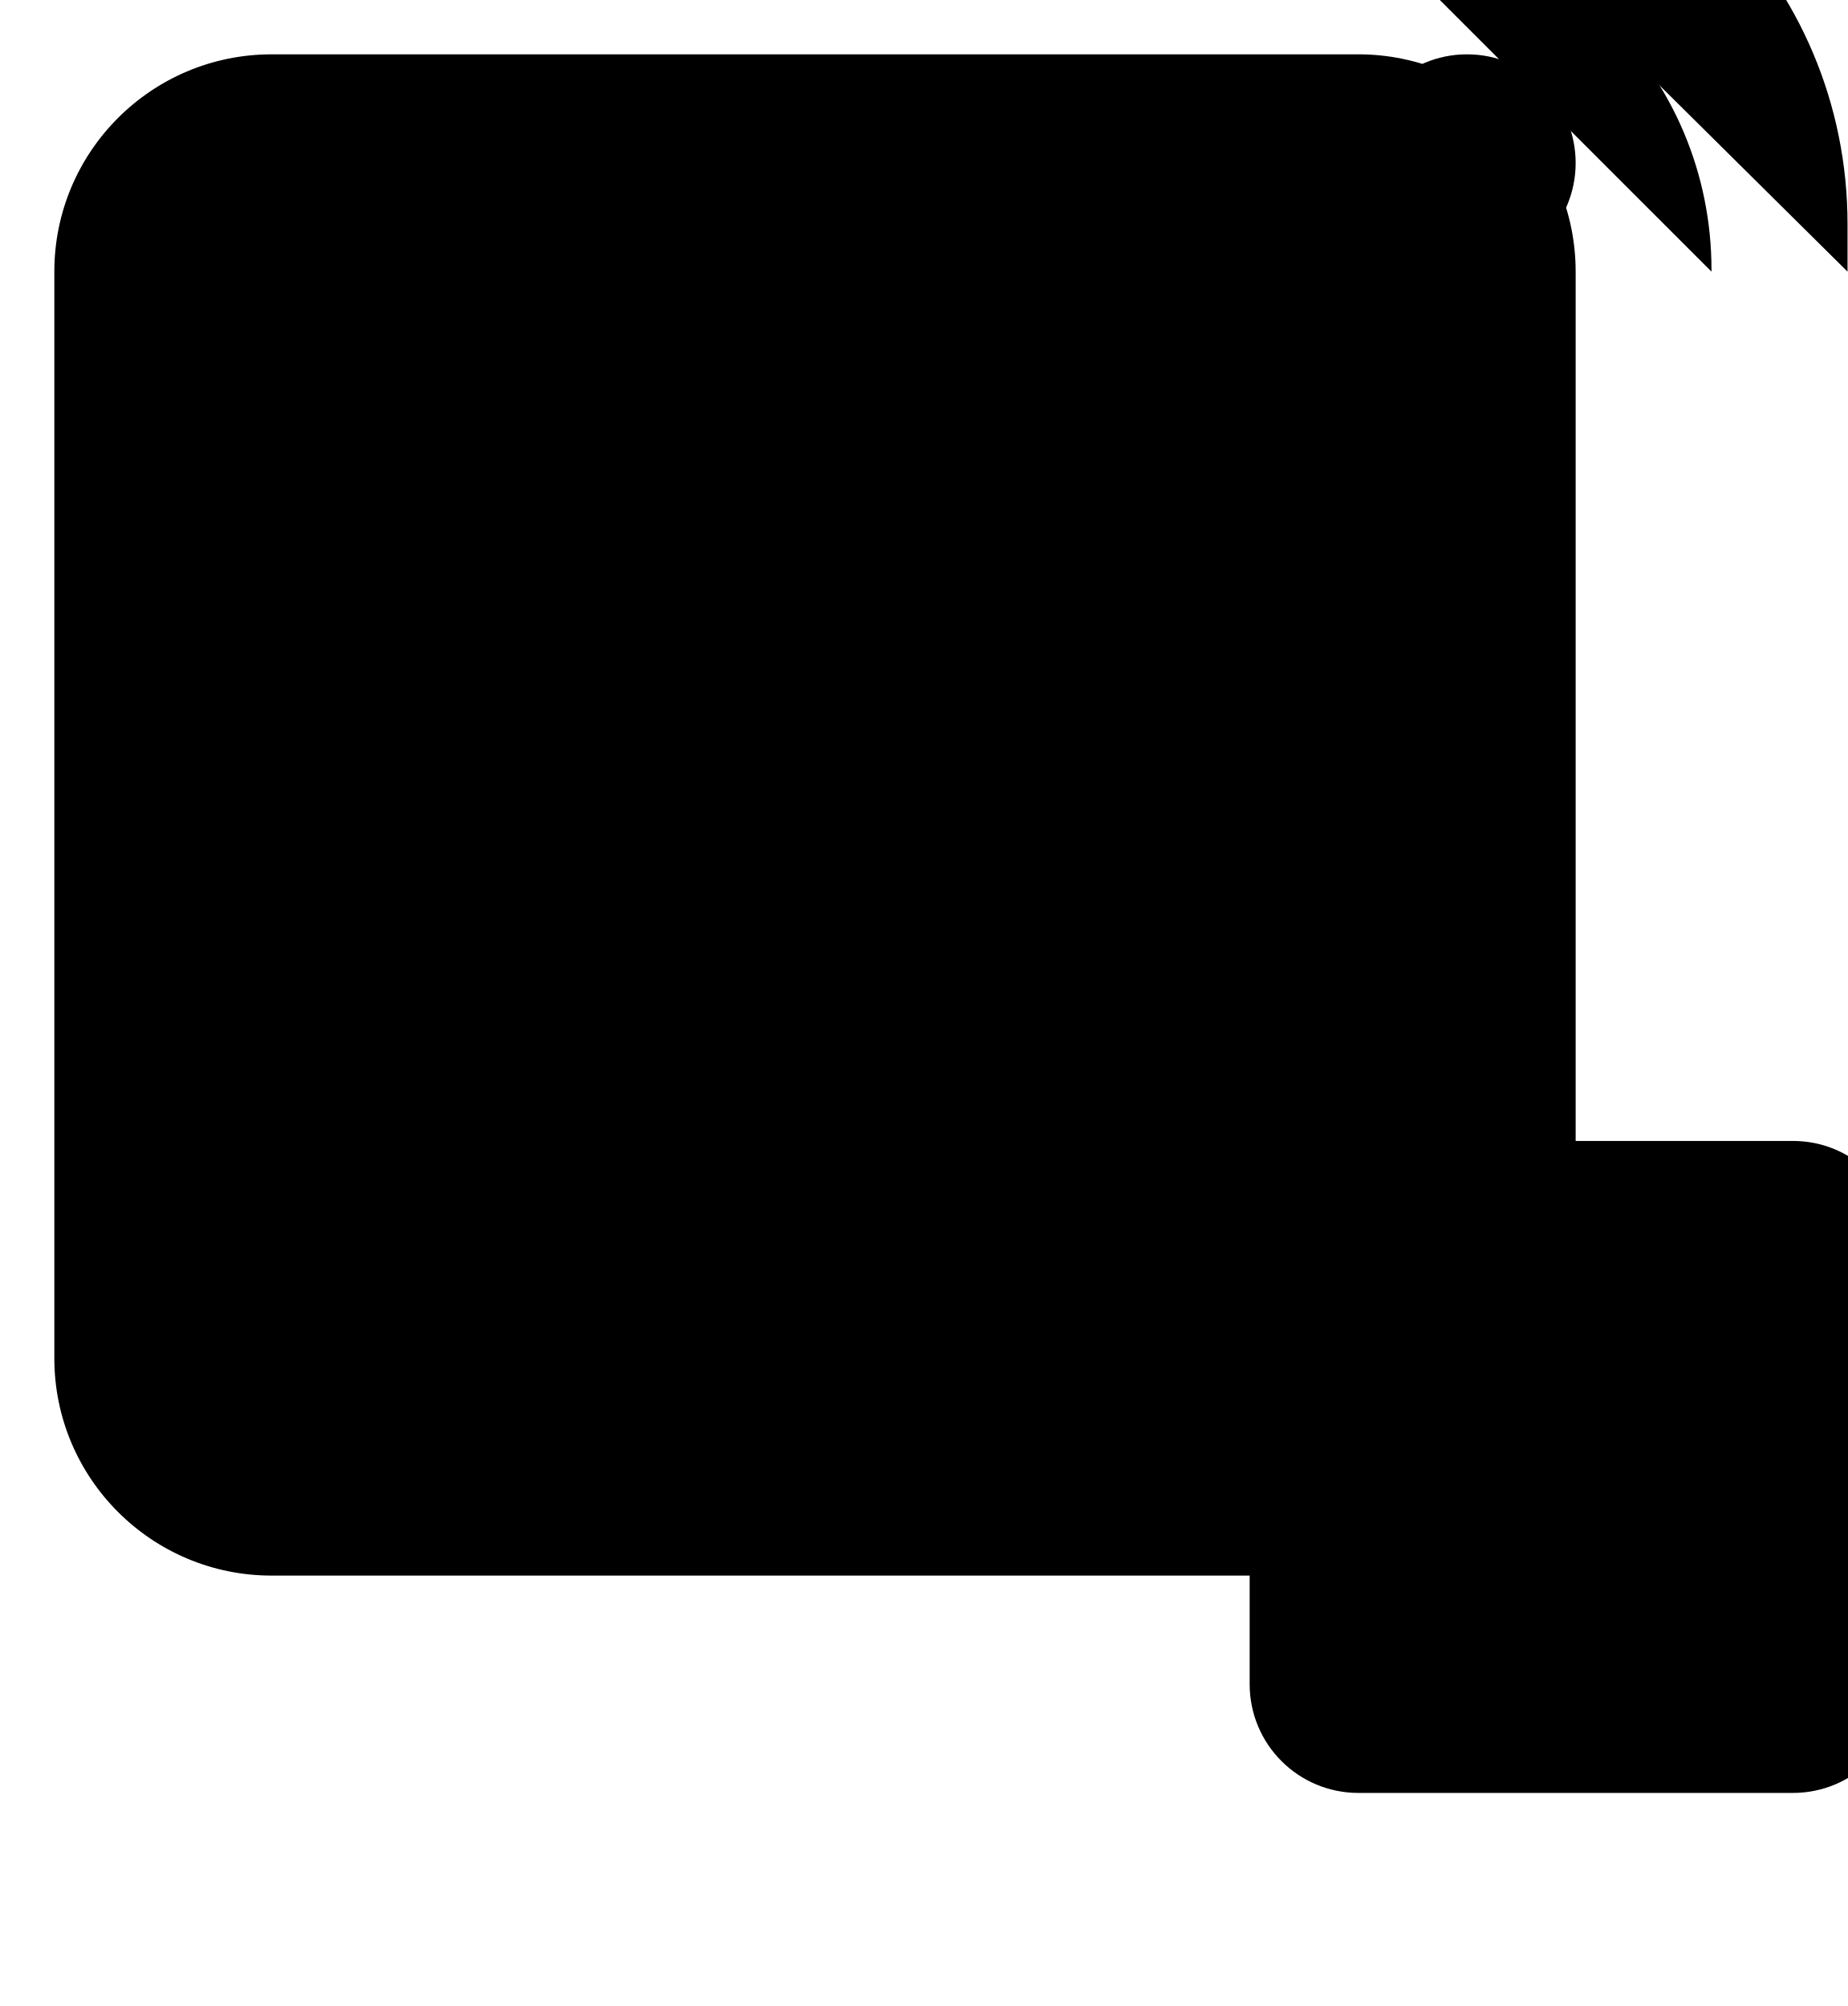
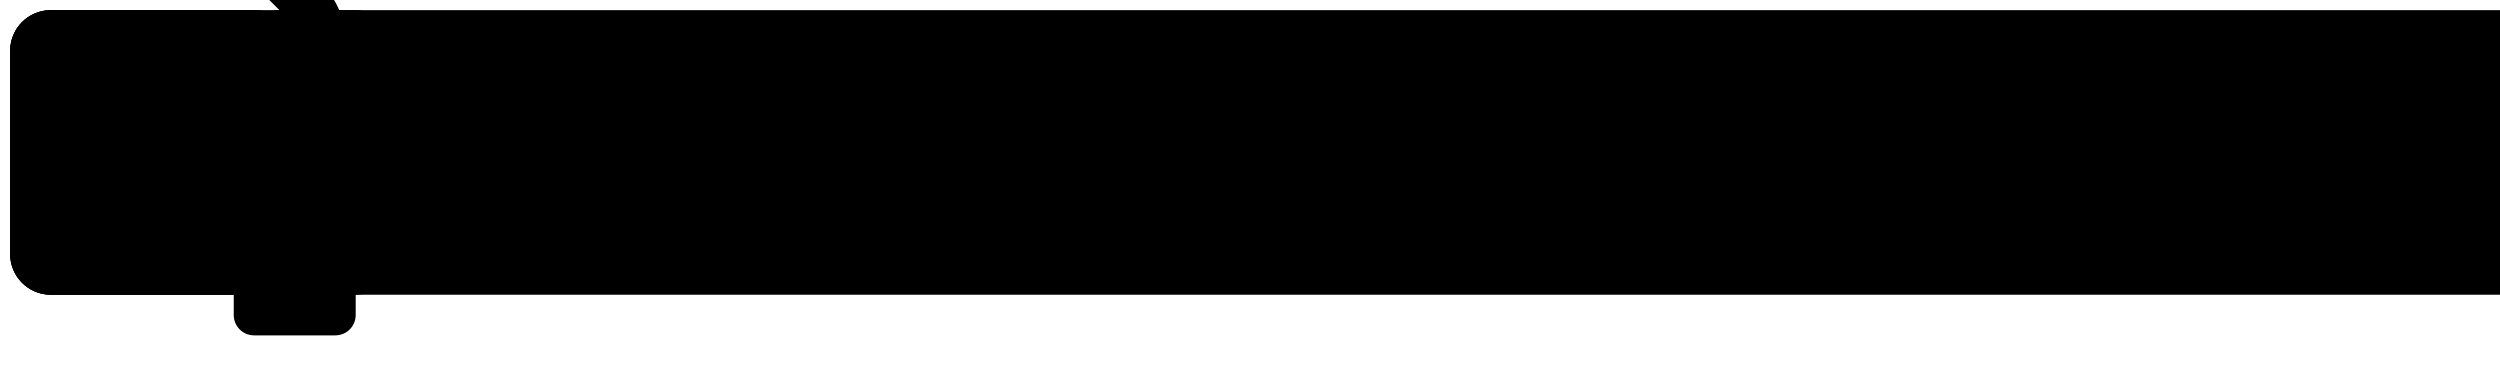
<svg xmlns="http://www.w3.org/2000/svg" class="clickable">
-   <path class="cline stand" d="M 34.004,5 V 4.127 c 0,-4.459 -3.585,-8.049 -8.039,-8.049 H 25" />
-   <path class="cline stand" d="M 31.5,5 V 4.967 C 31.5,1.384 28.619,-1.5 25.039,-1.5 H 25" />
-   <circle cx="27" cy="3" r="2" class="cfill cline rfill normal" />
-   <g class="replace">
-     <rect x="1" y="1" width="28" height="28" rx="4" class="cline hfill rfill stand" />
+   <g class="part-normal">
+     <rect x="1" y="1" width="28" height="28" rx="4" class="hoverstyle execstyle markstyle colorstyle stand" />
    <path class="normal" style="fill:#000000;" d="m 21.561,10.184 c 0,-0.032 0,-0.032 0,-0.032 C 21.076,9.505 20.495,8.956 19.816,8.439 l 0,0.032 C 19.266,8.891 18.717,9.344 18.2,9.796 17.974,9.667 17.78,9.57 17.586,9.473 17.327,9.344 17.069,9.215 16.778,9.15 16.681,9.118 16.584,9.085 16.487,9.085 16.422,8.374 16.357,7.663 16.261,6.952 15.937,6.887 15.614,6.887 15.259,6.855 c -0.097,0 -0.194,0 -0.259,0 -0.097,0 -0.194,0 -0.259,0 -0.323,0.032 -0.614,0.032 -0.905,0.097 -0.097,0.679 -0.162,1.39 -0.194,2.101 -0.129,0 -0.226,0.032 -0.356,0.065 -0.032,0 -0.065,0 -0.097,0.032 -0.259,0.065 -0.517,0.194 -0.776,0.323 -0.226,0.097 -0.42,0.194 -0.614,0.323 -0.549,-0.452 -1.067,-0.873 -1.616,-1.325 0,0 0,0 -0.032,-0.032 C 10.023,8.536 9.893,8.633 9.796,8.73 9.57,8.891 9.376,9.085 9.215,9.279 8.924,9.538 8.697,9.861 8.439,10.184 c 0,0 0,0 0.032,0 0.42,0.549 0.873,1.067 1.325,1.616 -0.129,0.194 -0.259,0.42 -0.356,0.614 -0.129,0.259 -0.226,0.549 -0.291,0.808 -0.065,0.129 -0.097,0.259 -0.097,0.356 -0.711,0.065 -1.422,0.129 -2.101,0.226 -0.065,0.323 -0.097,0.646 -0.097,1.002 0,0.485 0.032,0.97 0.129,1.422 0.679,0.065 1.357,0.129 2.069,0.194 0,0.129 0.032,0.259 0.097,0.356 0.065,0.291 0.162,0.549 0.291,0.84 0.129,0.226 0.226,0.452 0.388,0.646 -0.452,0.549 -0.905,1.067 -1.325,1.616 0.485,0.679 1.067,1.261 1.745,1.745 l 0,-0.032 c 0.517,-0.42 1.067,-0.873 1.584,-1.325 l 0.032,0 c 0.162,0.097 0.356,0.194 0.517,0.291 0.291,0.129 0.614,0.259 0.905,0.323 0.129,0.032 0.226,0.065 0.323,0.097 0.065,0.679 0.129,1.39 0.226,2.101 0.291,0.032 0.582,0.065 0.905,0.065 0.065,0 0.259,0 0.485,0 0.356,0 0.711,-0.032 1.067,-0.097 0.065,-0.679 0.129,-1.39 0.194,-2.101 0.097,-0.032 0.194,-0.065 0.291,-0.097 l 0,0 c 0.291,-0.065 0.549,-0.162 0.808,-0.291 0.226,-0.097 0.452,-0.226 0.679,-0.388 0,0.032 0,0.032 0.032,0.032 0.517,0.452 1.067,0.905 1.616,1.325 0.097,-0.065 0.194,-0.129 0.323,-0.226 0.194,-0.162 0.388,-0.356 0.549,-0.549 0.291,-0.291 0.582,-0.614 0.84,-0.97 -0.452,-0.549 -0.905,-1.099 -1.357,-1.616 0,-0.032 0,-0.032 0,-0.032 0.097,-0.162 0.194,-0.356 0.291,-0.549 0.097,-0.259 0.226,-0.517 0.291,-0.776 0,-0.032 0,-0.065 0.032,-0.065 0,-0.129 0.032,-0.226 0.065,-0.291 0.711,-0.065 1.422,-0.129 2.101,-0.194 0.065,-0.323 0.065,-0.646 0.097,-0.97 0,-0.097 0,-0.194 0,-0.291 0,-0.065 0,-0.162 0,-0.259 -0.032,-0.323 -0.032,-0.646 -0.097,-0.97 -0.679,-0.065 -1.39,-0.129 -2.101,-0.194 -0.032,-0.097 -0.065,-0.194 -0.065,-0.291 -0.097,-0.291 -0.194,-0.582 -0.323,-0.873 -0.097,-0.194 -0.226,-0.42 -0.323,-0.614 0.42,-0.517 0.873,-1.067 1.325,-1.616 z m -8.63,2.683 c 0.582,-0.614 1.293,-0.905 2.101,-0.873 0.84,-0.032 1.519,0.259 2.133,0.873 0.582,0.582 0.873,1.293 0.873,2.101 0,0.84 -0.291,1.519 -0.873,2.133 -0.614,0.582 -1.293,0.873 -2.133,0.873 -0.808,0 -1.519,-0.291 -2.101,-0.873 -0.582,-0.614 -0.873,-1.293 -0.873,-2.133 0,-0.808 0.291,-1.519 0.873,-2.101 z" />
  </g>
-   <rect x="23" y="21" width="12" height="12" rx="2" class="cline rfill stand" />
-   <text transform="translate(29,30.75)" class="small">s</text>
+   <g class="part-start" clip-path="url(#startclip)">
+     <rect x="1" y="1" width="38" height="28" rx="4" class="hoverstyle execstyle markstyle colorstyle stand" />
+     <path class="normal" style="fill:#000000;" d="m 21.561,10.184 c 0,-0.032 0,-0.032 0,-0.032 C 21.076,9.505 20.495,8.956 19.816,8.439 l 0,0.032 C 19.266,8.891 18.717,9.344 18.2,9.796 17.974,9.667 17.78,9.57 17.586,9.473 17.327,9.344 17.069,9.215 16.778,9.15 16.681,9.118 16.584,9.085 16.487,9.085 16.422,8.374 16.357,7.663 16.261,6.952 15.937,6.887 15.614,6.887 15.259,6.855 c -0.097,0 -0.194,0 -0.259,0 -0.097,0 -0.194,0 -0.259,0 -0.323,0.032 -0.614,0.032 -0.905,0.097 -0.097,0.679 -0.162,1.39 -0.194,2.101 -0.129,0 -0.226,0.032 -0.356,0.065 -0.032,0 -0.065,0 -0.097,0.032 -0.259,0.065 -0.517,0.194 -0.776,0.323 -0.226,0.097 -0.42,0.194 -0.614,0.323 -0.549,-0.452 -1.067,-0.873 -1.616,-1.325 0,0 0,0 -0.032,-0.032 C 10.023,8.536 9.893,8.633 9.796,8.73 9.57,8.891 9.376,9.085 9.215,9.279 8.924,9.538 8.697,9.861 8.439,10.184 c 0,0 0,0 0.032,0 0.42,0.549 0.873,1.067 1.325,1.616 -0.129,0.194 -0.259,0.42 -0.356,0.614 -0.129,0.259 -0.226,0.549 -0.291,0.808 -0.065,0.129 -0.097,0.259 -0.097,0.356 -0.711,0.065 -1.422,0.129 -2.101,0.226 -0.065,0.323 -0.097,0.646 -0.097,1.002 0,0.485 0.032,0.97 0.129,1.422 0.679,0.065 1.357,0.129 2.069,0.194 0,0.129 0.032,0.259 0.097,0.356 0.065,0.291 0.162,0.549 0.291,0.84 0.129,0.226 0.226,0.452 0.388,0.646 -0.452,0.549 -0.905,1.067 -1.325,1.616 0.485,0.679 1.067,1.261 1.745,1.745 l 0,-0.032 c 0.517,-0.42 1.067,-0.873 1.584,-1.325 l 0.032,0 c 0.162,0.097 0.356,0.194 0.517,0.291 0.291,0.129 0.614,0.259 0.905,0.323 0.129,0.032 0.226,0.065 0.323,0.097 0.065,0.679 0.129,1.39 0.226,2.101 0.291,0.032 0.582,0.065 0.905,0.065 0.065,0 0.259,0 0.485,0 0.356,0 0.711,-0.032 1.067,-0.097 0.065,-0.679 0.129,-1.39 0.194,-2.101 0.097,-0.032 0.194,-0.065 0.291,-0.097 l 0,0 c 0.291,-0.065 0.549,-0.162 0.808,-0.291 0.226,-0.097 0.452,-0.226 0.679,-0.388 0,0.032 0,0.032 0.032,0.032 0.517,0.452 1.067,0.905 1.616,1.325 0.097,-0.065 0.194,-0.129 0.323,-0.226 0.194,-0.162 0.388,-0.356 0.549,-0.549 0.291,-0.291 0.582,-0.614 0.84,-0.97 -0.452,-0.549 -0.905,-1.099 -1.357,-1.616 0,-0.032 0,-0.032 0,-0.032 0.097,-0.162 0.194,-0.356 0.291,-0.549 0.097,-0.259 0.226,-0.517 0.291,-0.776 0,-0.032 0,-0.065 0.032,-0.065 0,-0.129 0.032,-0.226 0.065,-0.291 0.711,-0.065 1.422,-0.129 2.101,-0.194 0.065,-0.323 0.065,-0.646 0.097,-0.97 0,-0.097 0,-0.194 0,-0.291 0,-0.065 0,-0.162 0,-0.259 -0.032,-0.323 -0.032,-0.646 -0.097,-0.97 -0.679,-0.065 -1.39,-0.129 -2.101,-0.194 -0.032,-0.097 -0.065,-0.194 -0.065,-0.291 -0.097,-0.291 -0.194,-0.582 -0.323,-0.873 -0.097,-0.194 -0.226,-0.42 -0.323,-0.614 0.42,-0.517 0.873,-1.067 1.325,-1.616 z m -8.63,2.683 c 0.582,-0.614 1.293,-0.905 2.101,-0.873 0.84,-0.032 1.519,0.259 2.133,0.873 0.582,0.582 0.873,1.293 0.873,2.101 0,0.84 -0.291,1.519 -0.873,2.133 -0.614,0.582 -1.293,0.873 -2.133,0.873 -0.808,0 -1.519,-0.291 -2.101,-0.873 -0.582,-0.614 -0.873,-1.293 -0.873,-2.133 0,-0.808 0.291,-1.519 0.873,-2.101 z" />
+   </g>
+   <g class="part-end" clip-path="url(#endclip)">
+     <rect x="1" y="1" width="28" height="28" rx="4" class="hoverstyle execstyle markstyle colorstyle stand" />
+   </g>
+   <g class="part-middle" transform="translate(27,0)">
+     <rect x="0" y="1" width="220" height="28" class="standwithout colorstyle" />
+     <line x1="0" y1="1" x2="220" y2="1" class="standline markstyle hoverstyle execstyle" />
+     <line x1="0" y1="29" x2="220" y2="29" class="standline markstyle hoverstyle execstyle" />
+     <text transform="translate(0,20)" class="label" />
+   </g>
+   <g class="part-extra" transform="">
+     <rect x="23" y="21" width="12" height="12" rx="2" class="markstyle execstylethin hoverstylethin stand colorstyle" />
+     <text transform="translate(29,30.75)" class="small">s</text>
+     <path class="markstyle stand" d="M 34.004,5 V 4.127 c 0,-4.459 -3.585,-8.049 -8.039,-8.049 H 25" />
+     <path class="markstyle stand" d="M 31.5,5 V 4.967 C 31.5,1.384 28.619,-1.5 25.039,-1.5 H 25" />
+   </g>
</svg>
